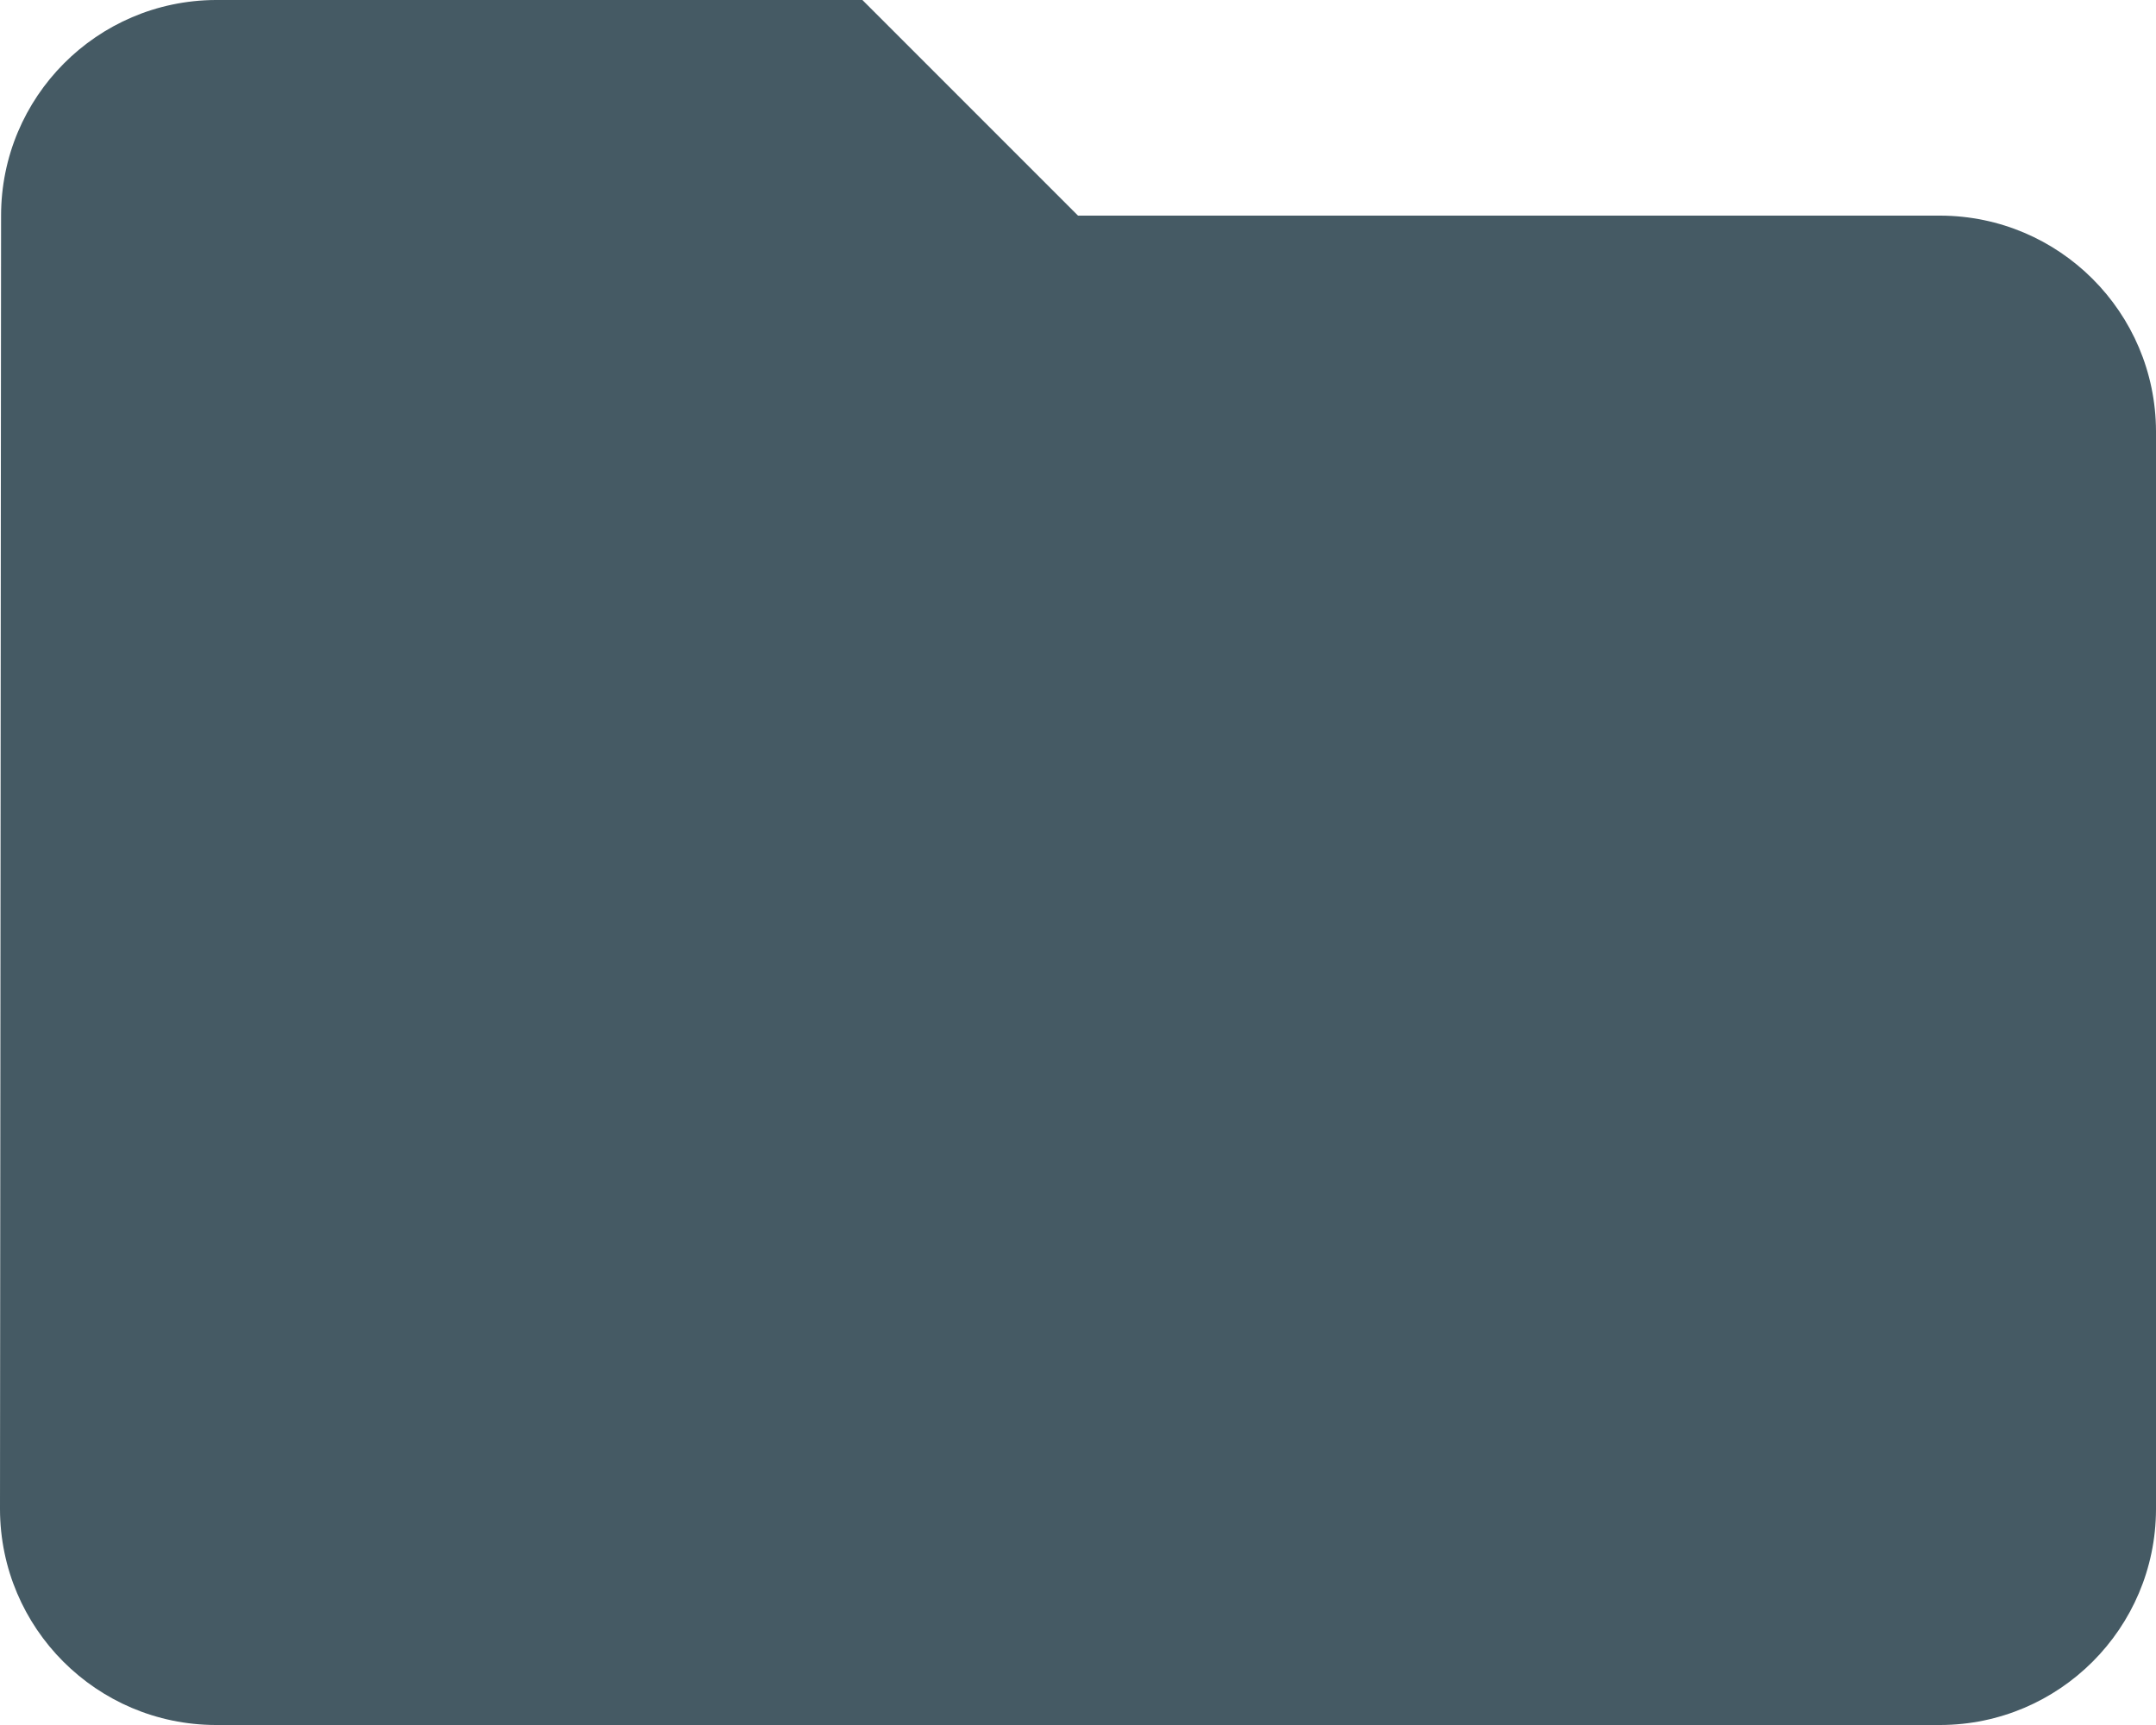
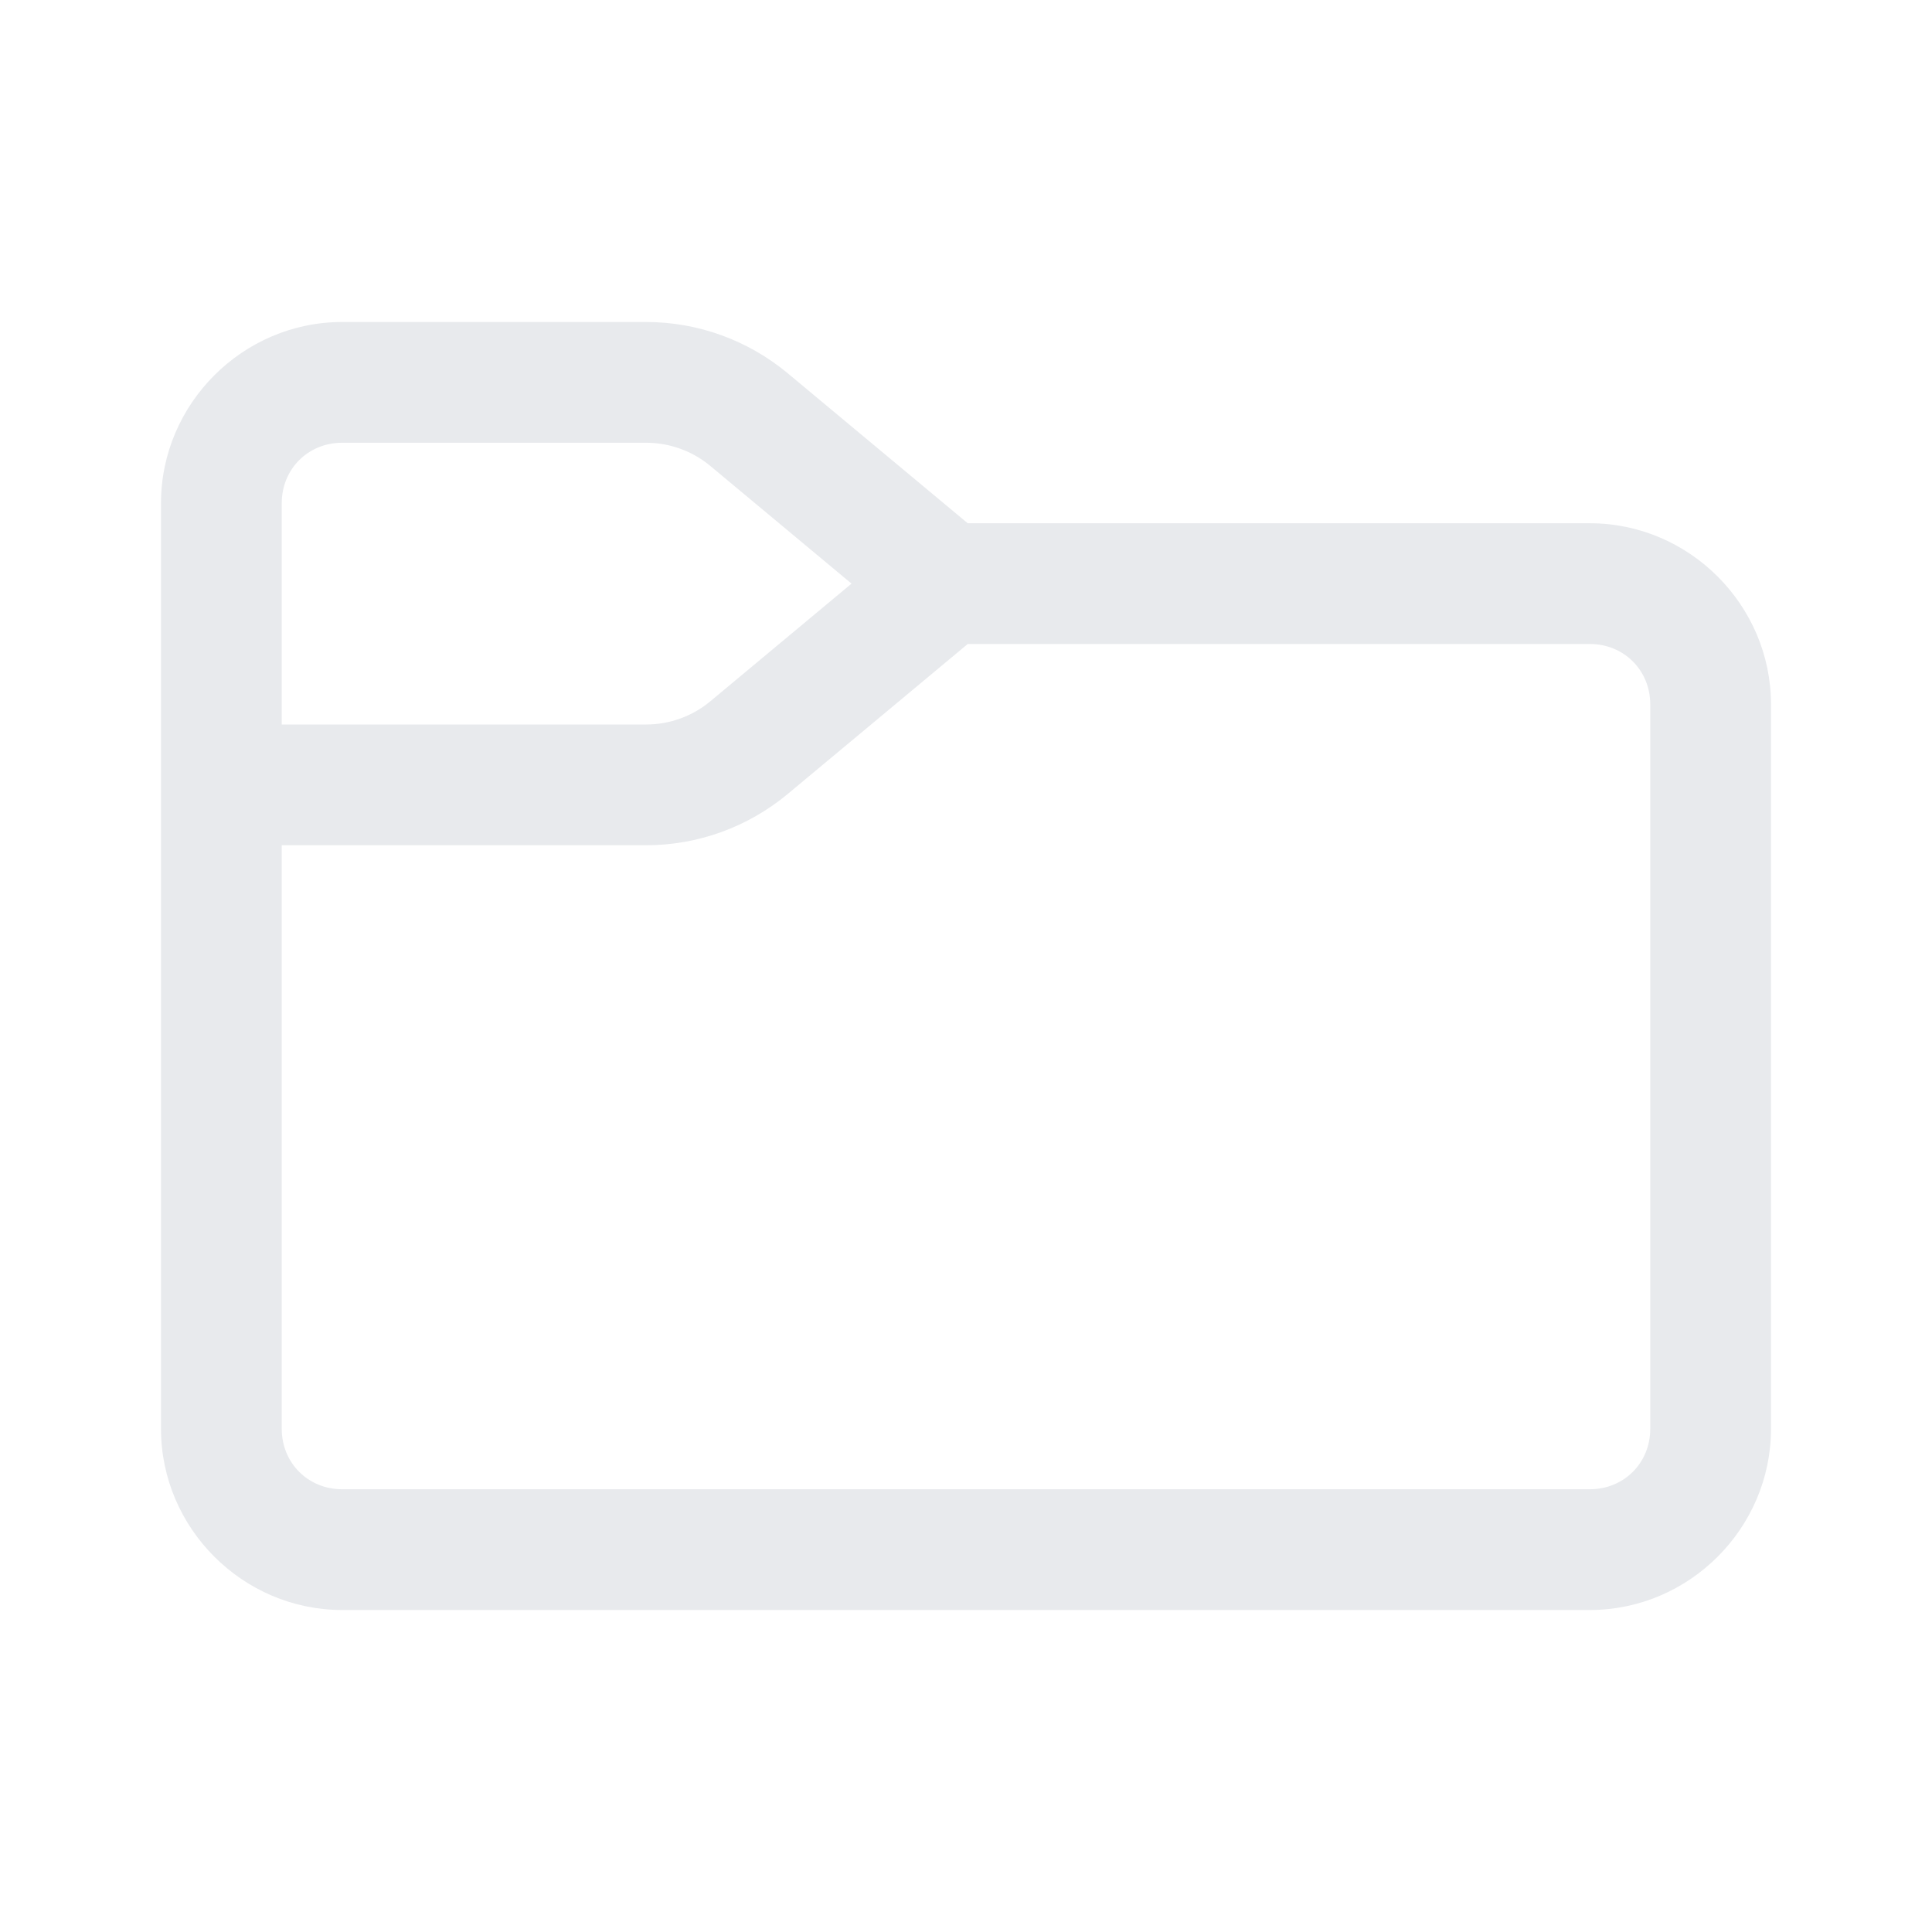
- <svg xmlns="http://www.w3.org/2000/svg" id="testtheme" width="20" height="16" viewBox="0 0 20 16">
-   <g transform="translate(0)">
-     <path data-name="Pfad 1" d="M9.915,4.034h-6a2,2,0,0,0-1.99,2l-.01,12a2.006,2.006,0,0,0,2,2h16a2.006,2.006,0,0,0,2-2v-10a2.006,2.006,0,0,0-2-2h-8Z" transform="translate(-1.915 -4.034)" fill="#455a64" />
-   </g>
+ <svg xmlns="http://www.w3.org/2000/svg" x="0px" y="0px" width="50" height="50" viewBox="0 0 48 48">
+   <path d="M 8.5 8 C 6.032 8 4 10.032 4 12.5 L 4 35.5 C 4 37.968 6.032 40 8.5 40 L 39.5 40 C 41.968 40 44 37.968 44 35.5 L 44 17.5 C 44 15.032 41.968 13 39.5 13 L 24.043 13 L 19.572 9.275 C 18.584 8.452 17.339 8 16.053 8 L 8.5 8 z M 8.5 11 L 16.053 11 C 16.638 11 17.203 11.205 17.652 11.58 L 21.156 14.5 L 17.652 17.42 C 17.203 17.795 16.638 18 16.053 18 L 7 18 L 7 12.5 C 7 11.654 7.654 11 8.5 11 z M 24.043 16 L 39.5 16 C 40.346 16 41 16.654 41 17.5 L 41 35.5 C 41 36.346 40.346 37 39.5 37 L 8.5 37 C 7.654 37 7 36.346 7 35.5 L 7 21 L 16.053 21 C 17.339 21 18.584 20.548 19.572 19.725 L 24.043 16 z" fill="#e8eaed" />
</svg>
